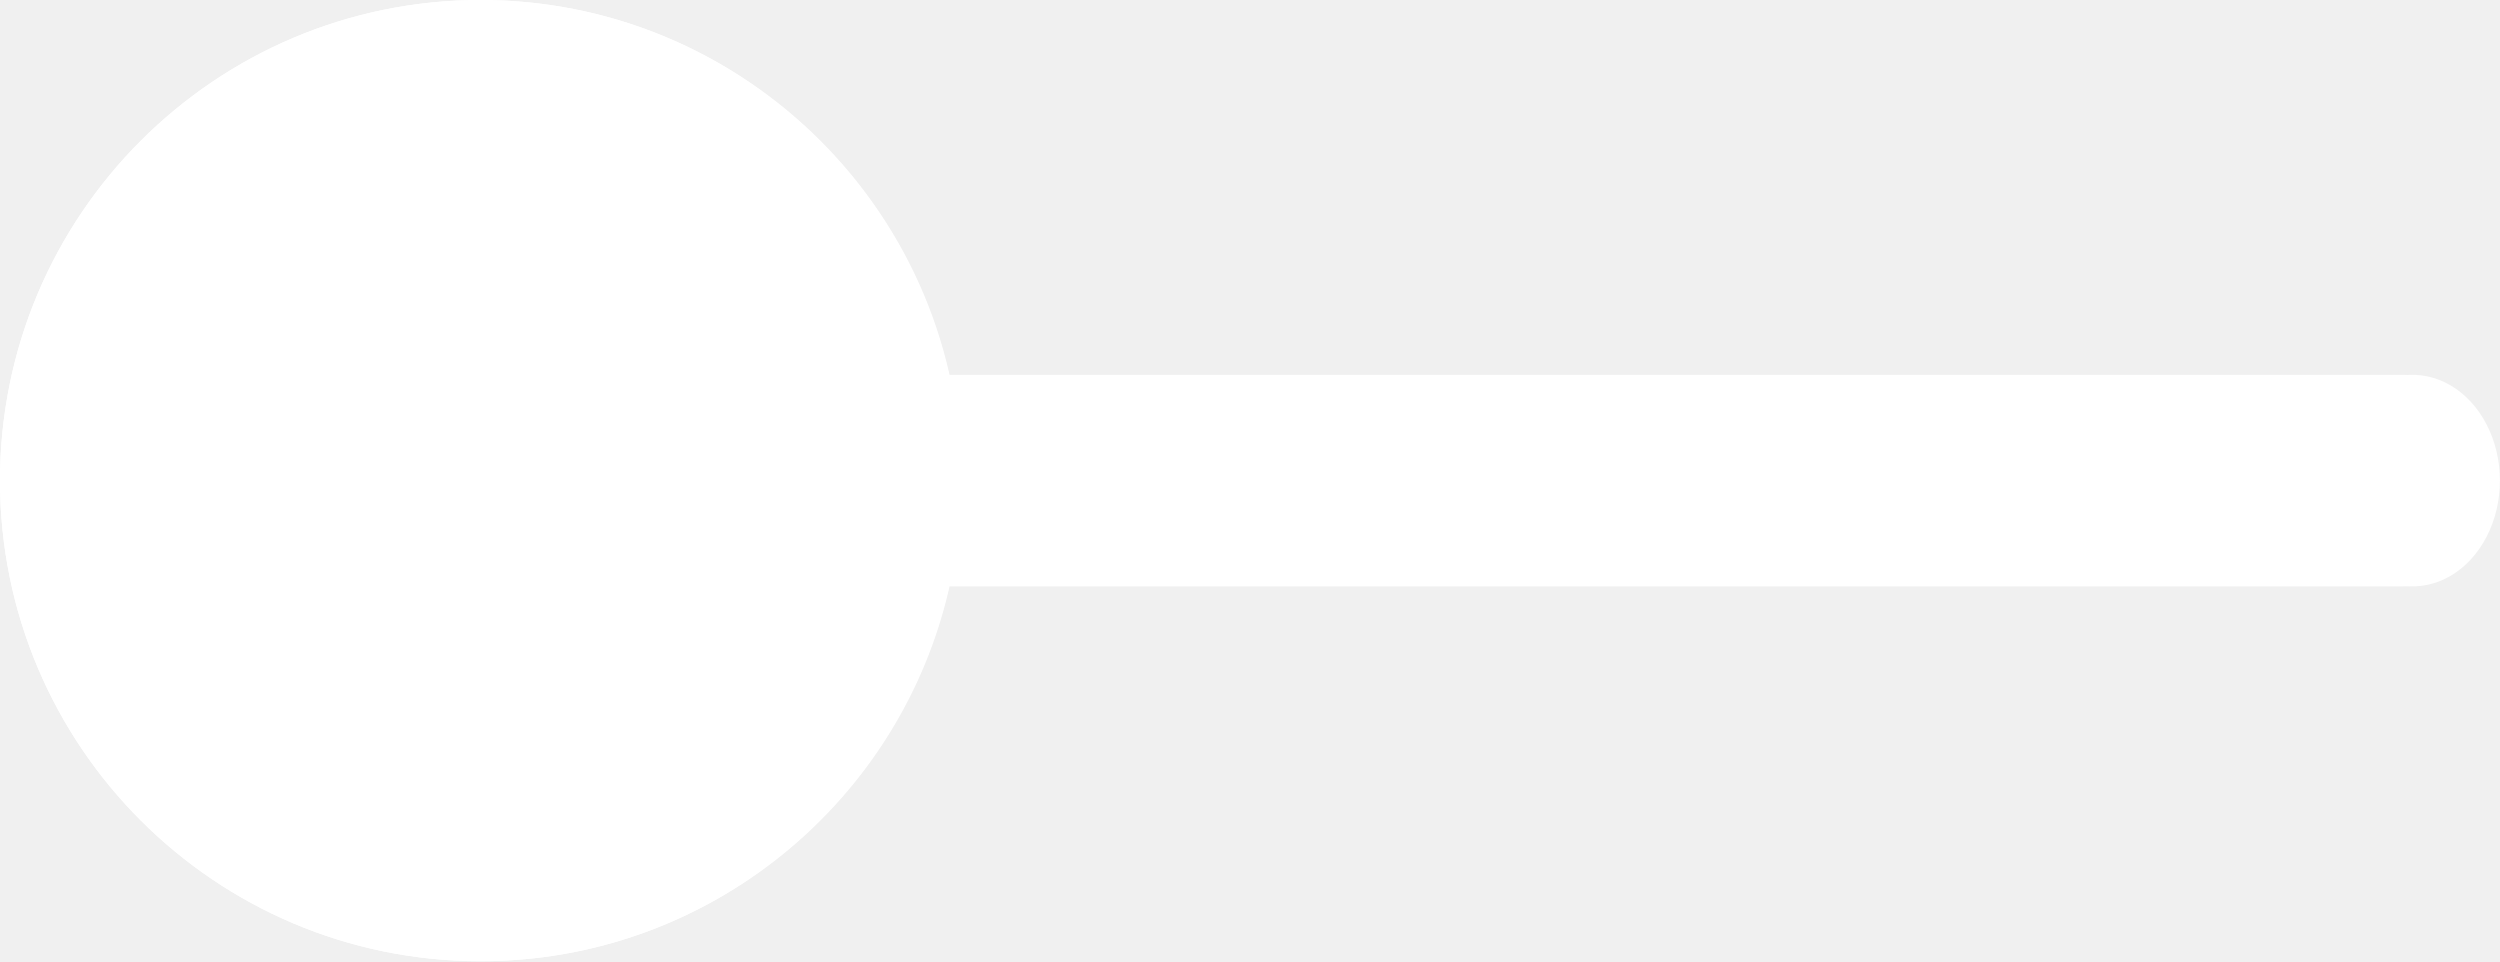
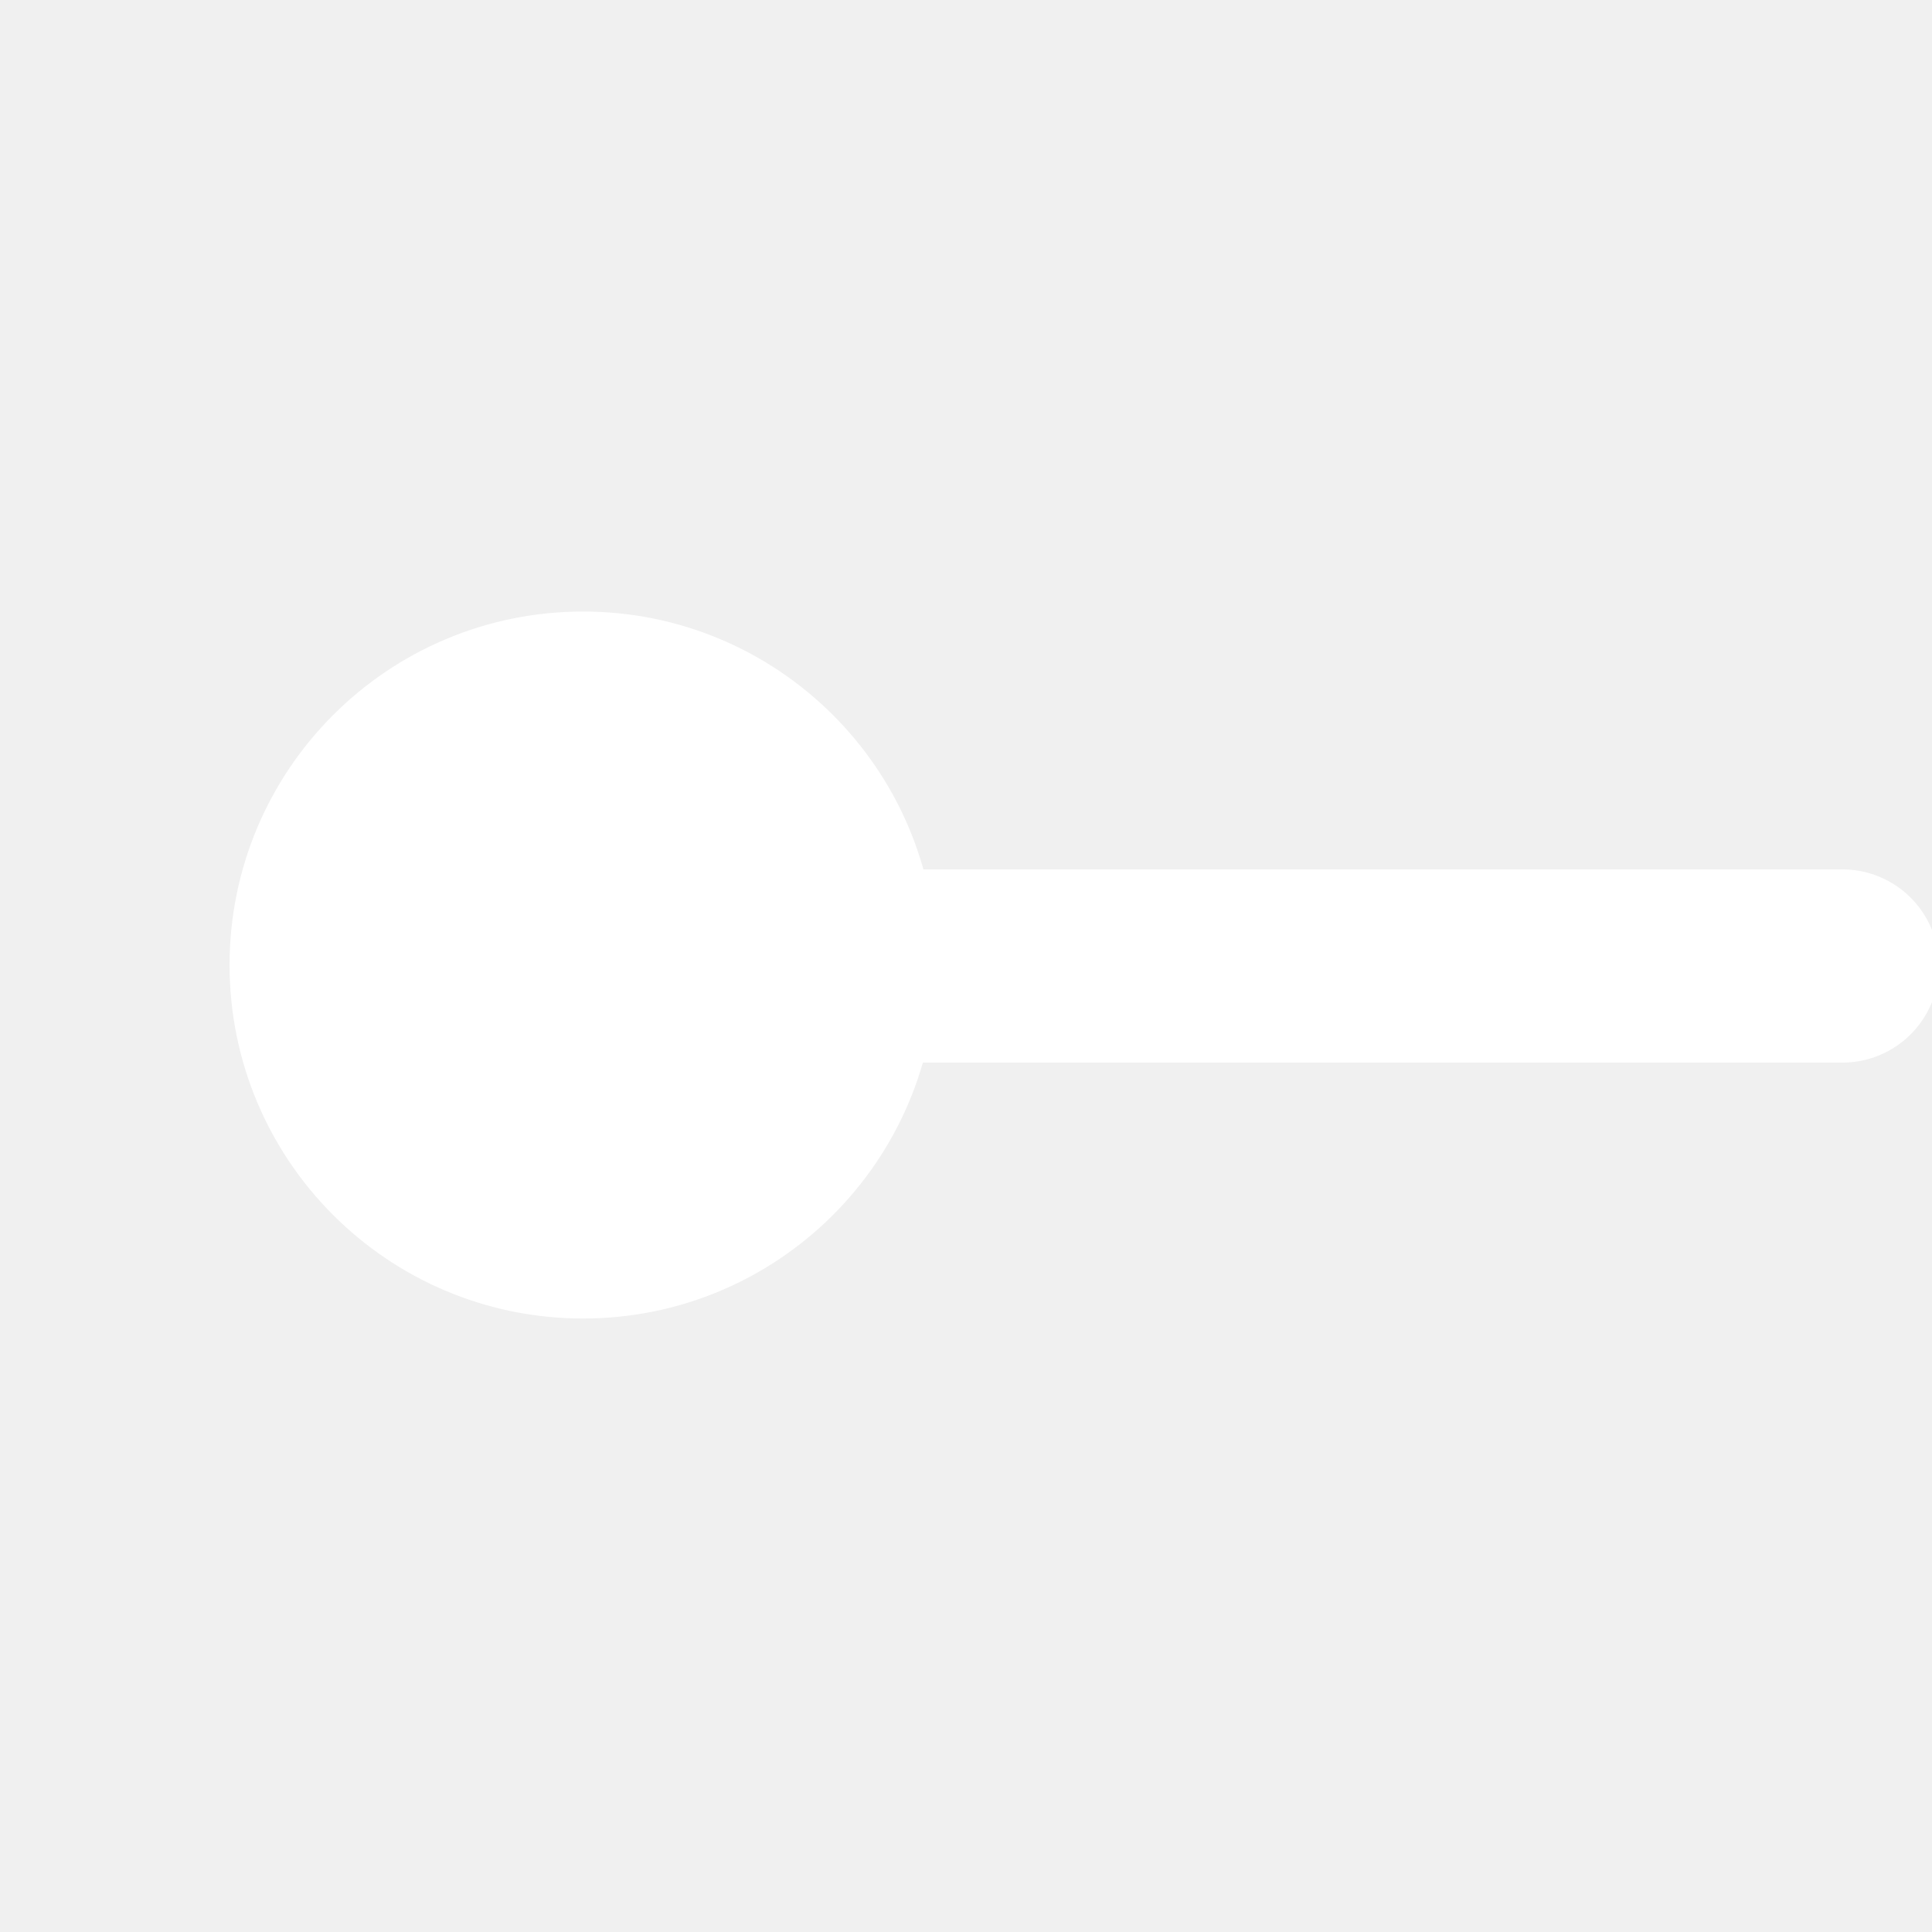
- <svg xmlns="http://www.w3.org/2000/svg" width="52.017" height="20" id="svg3774" version="1.1">
+ <svg xmlns="http://www.w3.org/2000/svg" width="60" height="60" id="svg3774" version="1.1">
  <defs id="defs3776">
    <marker orient="auto" refY="0" refX="0" id="DotL" style="overflow:visible">
      <path id="path3895" d="M -2.5,-1 C -2.5,1.76 -4.74,4 -7.5,4 C -10.26,4 -12.5,1.76 -12.5,-1 C -12.5,-3.76 -10.26,-6 -7.5,-6 C -4.74,-6 -2.5,-3.76 -2.5,-1 z" style="fill-rule:evenodd;stroke:#000000;stroke-width:1pt" transform="matrix(0.8,0,0,0.8,5.92,0.8)" />
    </marker>
  </defs>
-   <g id="layer1" transform="translate(81.08449,-106.0281)">
+   <g id="layer1" transform="translate(103.0845,-83.02808)">
    <g id="g3842" transform="translate(-37.13928,0)" />
    <g id="g4677" transform="translate(0,120)" />
    <g transform="matrix(0.5689365,0,0,0.5689365,-40.9409,120)" style="fill:#d5c900;fill-opacity:1;stroke:none" id="g4828" />
-     <g transform="translate(0,120)" id="g4836">
-       <g id="g4838">
-         <path transform="matrix(0.8260967,0,0,1,-70.99235,-33.97192)" id="path4840" d="M 5,30 L 48.309,30" style="fill:#ffffff;stroke:#ffffff;stroke-width:4.401;stroke-linecap:round;stroke-linejoin:miter;stroke-miterlimit:4;stroke-opacity:1;stroke-dasharray:none;marker-start:none" />
-         <path transform="translate(-81.0845,-33.97192)" d="M 20,30 C 20,35.523 15.523,40 10,40 C 4.477,40 0,35.523 0,30 C 0,24.477 4.477,20 10,20 C 15.523,20 20,24.477 20,30 z" id="path4842" style="fill:#ffffff;fill-opacity:1;fill-rule:nonzero;stroke:none" />
-       </g>
-       <g id="g4844">
-         <path style="font-size:medium;font-style:normal;font-variant:normal;font-weight:normal;font-stretch:normal;text-indent:0;text-align:start;text-decoration:none;line-height:normal;letter-spacing:normal;word-spacing:normal;text-transform:none;direction:ltr;block-progression:tb;writing-mode:lr-tb;text-anchor:start;baseline-shift:baseline;color:#000000;fill:#ffffff;fill-opacity:1;fill-rule:nonzero;stroke:none;stroke-width:4.401;marker:none;visibility:visible;display:inline;overflow:visible;enable-background:accumulate;font-family:Sans;-inkscape-font-specification:Sans" d="M 15,140 C 9.477,140 5,144.477 5,150 C 5,155.523 9.477,160 15,160 C 19.767,160 23.747,156.651 24.75,152.188 L 55,152.188 A 1.818,2.201 0 1 0 55,147.812 L 24.75,147.812 C 23.747,143.349 19.767,140 15,140 z" transform="translate(-86.08449,-153.9719)" id="path4846" />
+     <g transform="translate(70.12502,117.3788)" id="g4836">
+       <g id="g4844" />
+     </g>
+     <g id="g4149" transform="matrix(-1,0,0,1,-146.169,0)">
+       <g id="g2997" transform="matrix(-1,0,0,1,-146.169,0)">
+         <path id="path3806" d="M -72.928,21.028 L -102.428,21.028" style="fill:#ffffff;fill-opacity:1;stroke:#ffffff;stroke-width:6;stroke-linecap:round;stroke-linejoin:bevel;stroke-miterlimit:4;stroke-opacity:1;stroke-dasharray:none" transform="matrix(-1,0,0,1,-148.2955,92)" />
+         <path style="fill:#ffffff;fill-opacity:1;fill-rule:nonzero;stroke:#ffffff;stroke-width:4;stroke-linecap:round;stroke-linejoin:bevel;stroke-miterlimit:4;stroke-opacity:1;stroke-dasharray:none;stroke-dashoffset:28.8;marker-start:none" id="path3779" d="M 38.242,29.336 A 8.978,8.978 0 1 1 38.242,29.276" transform="translate(-114.2413,83.69168)" />
      </g>
    </g>
  </g>
</svg>
